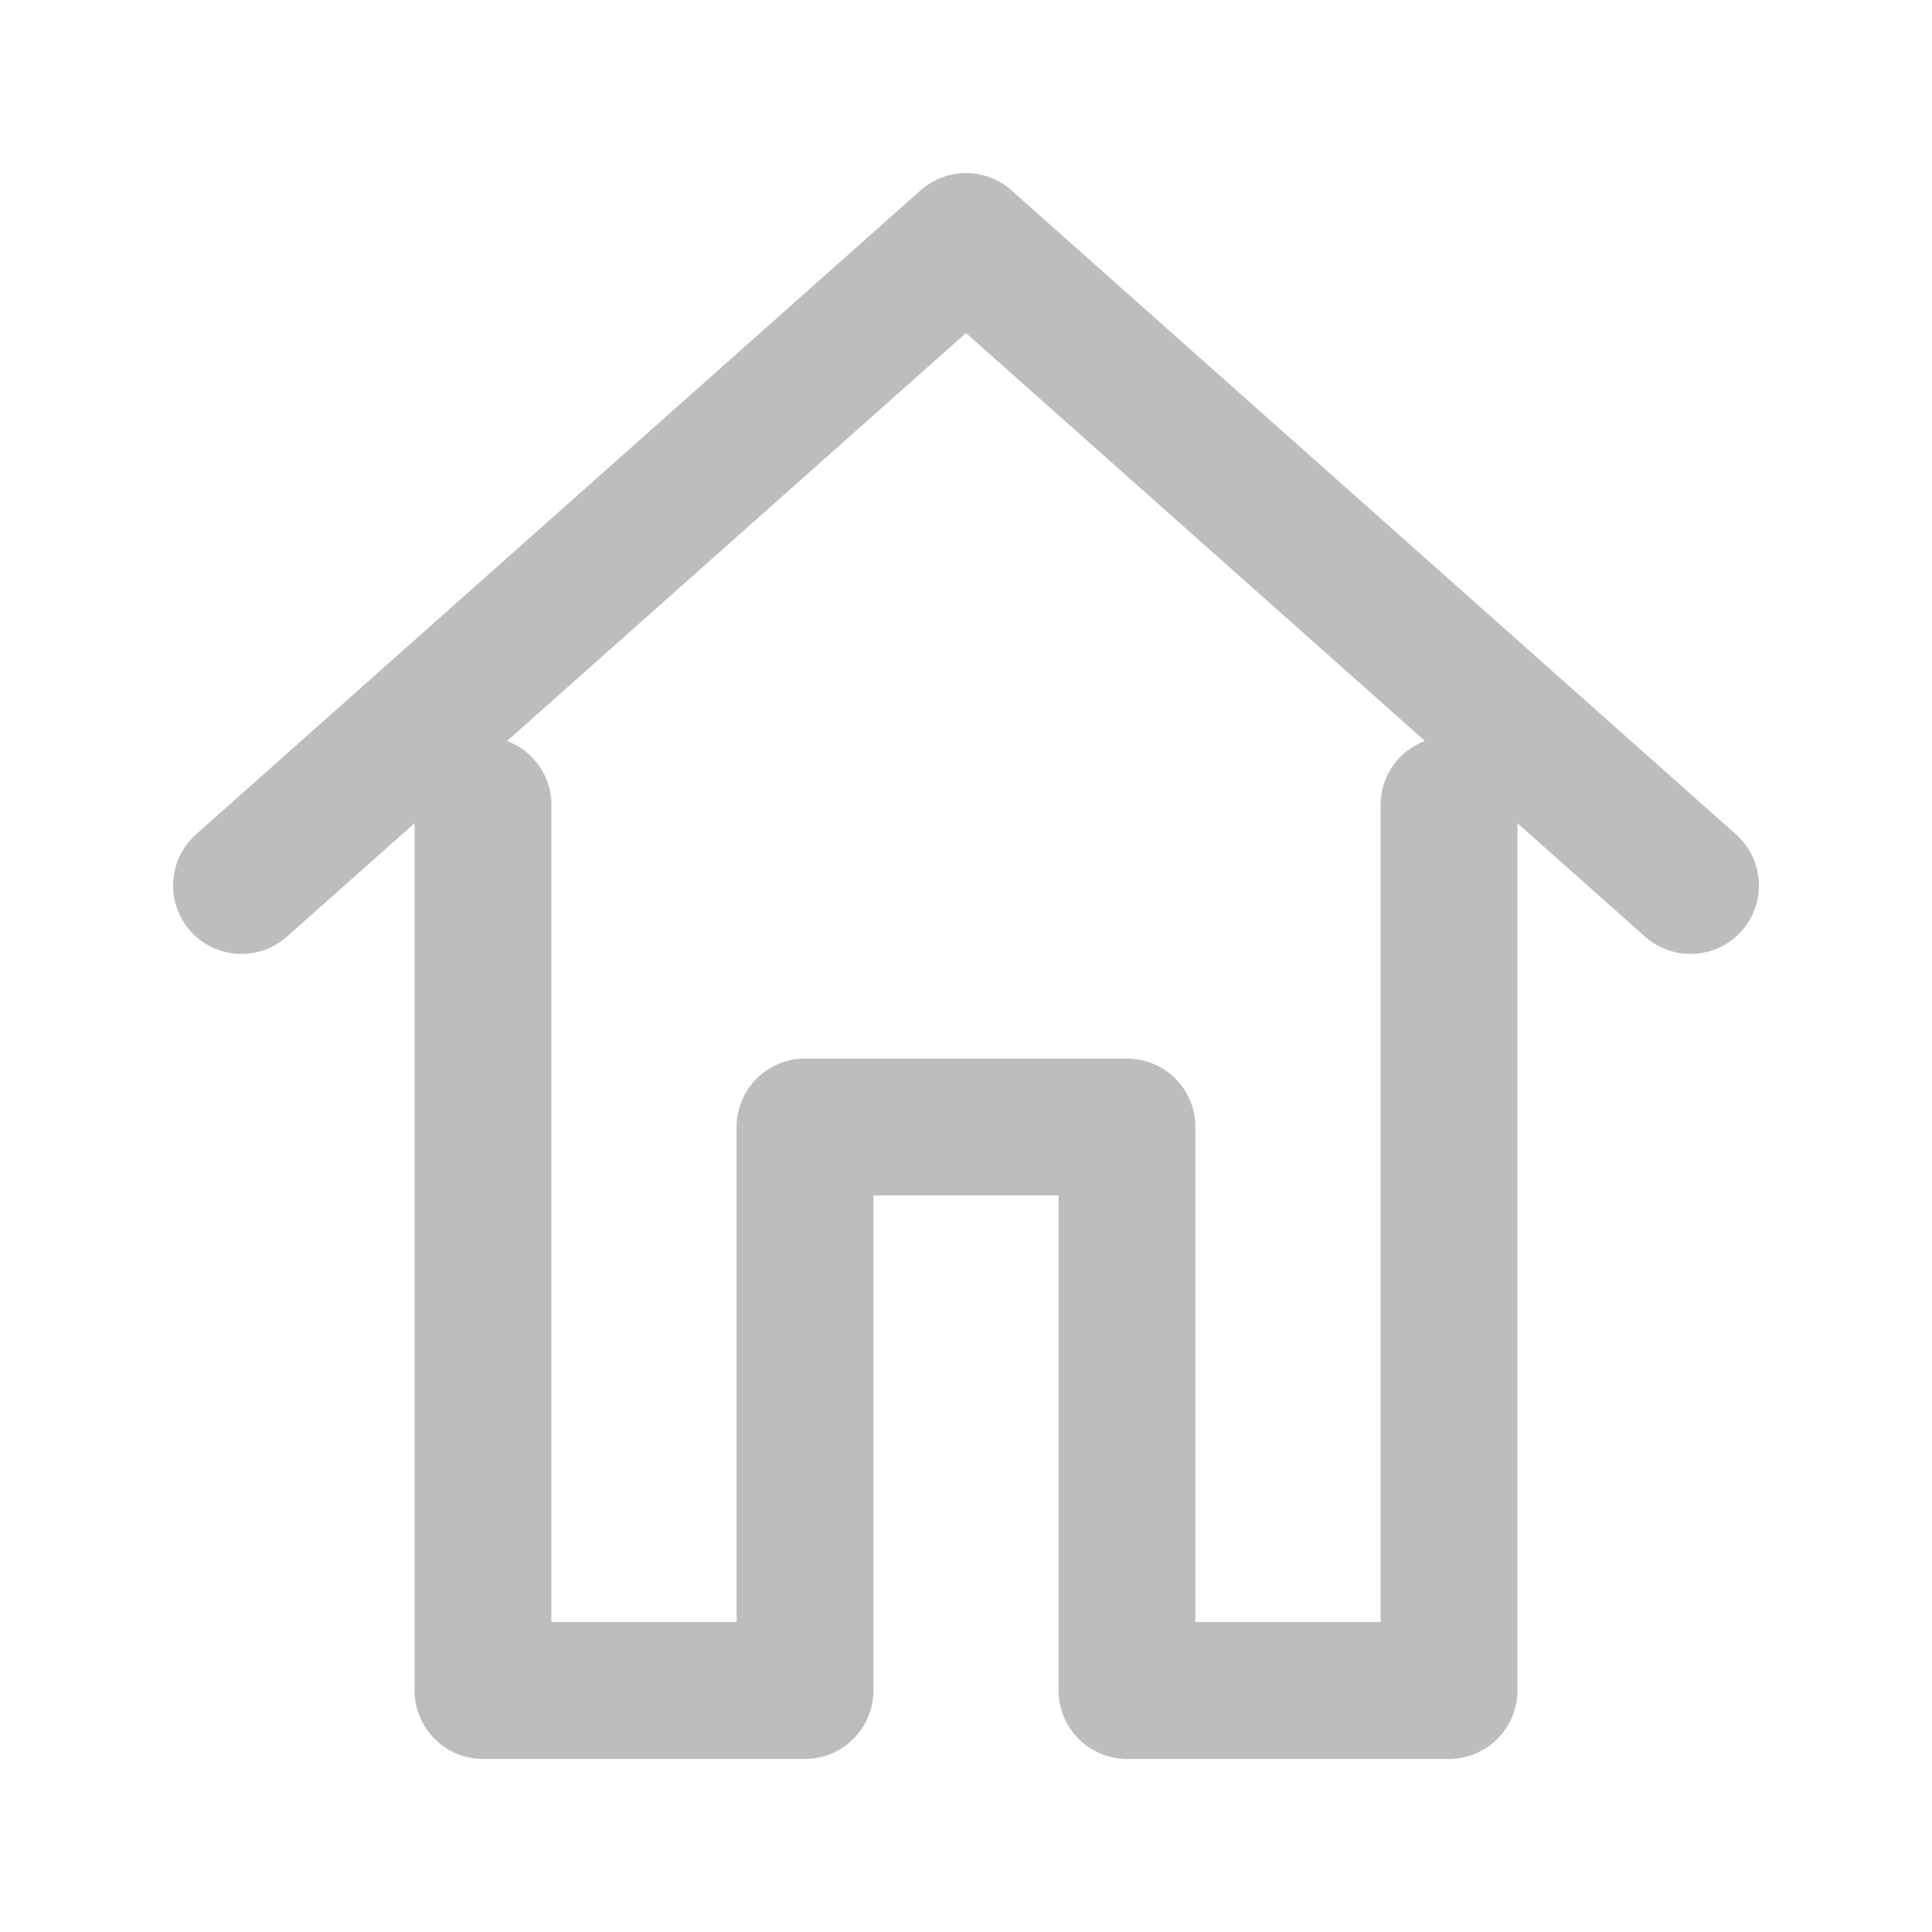
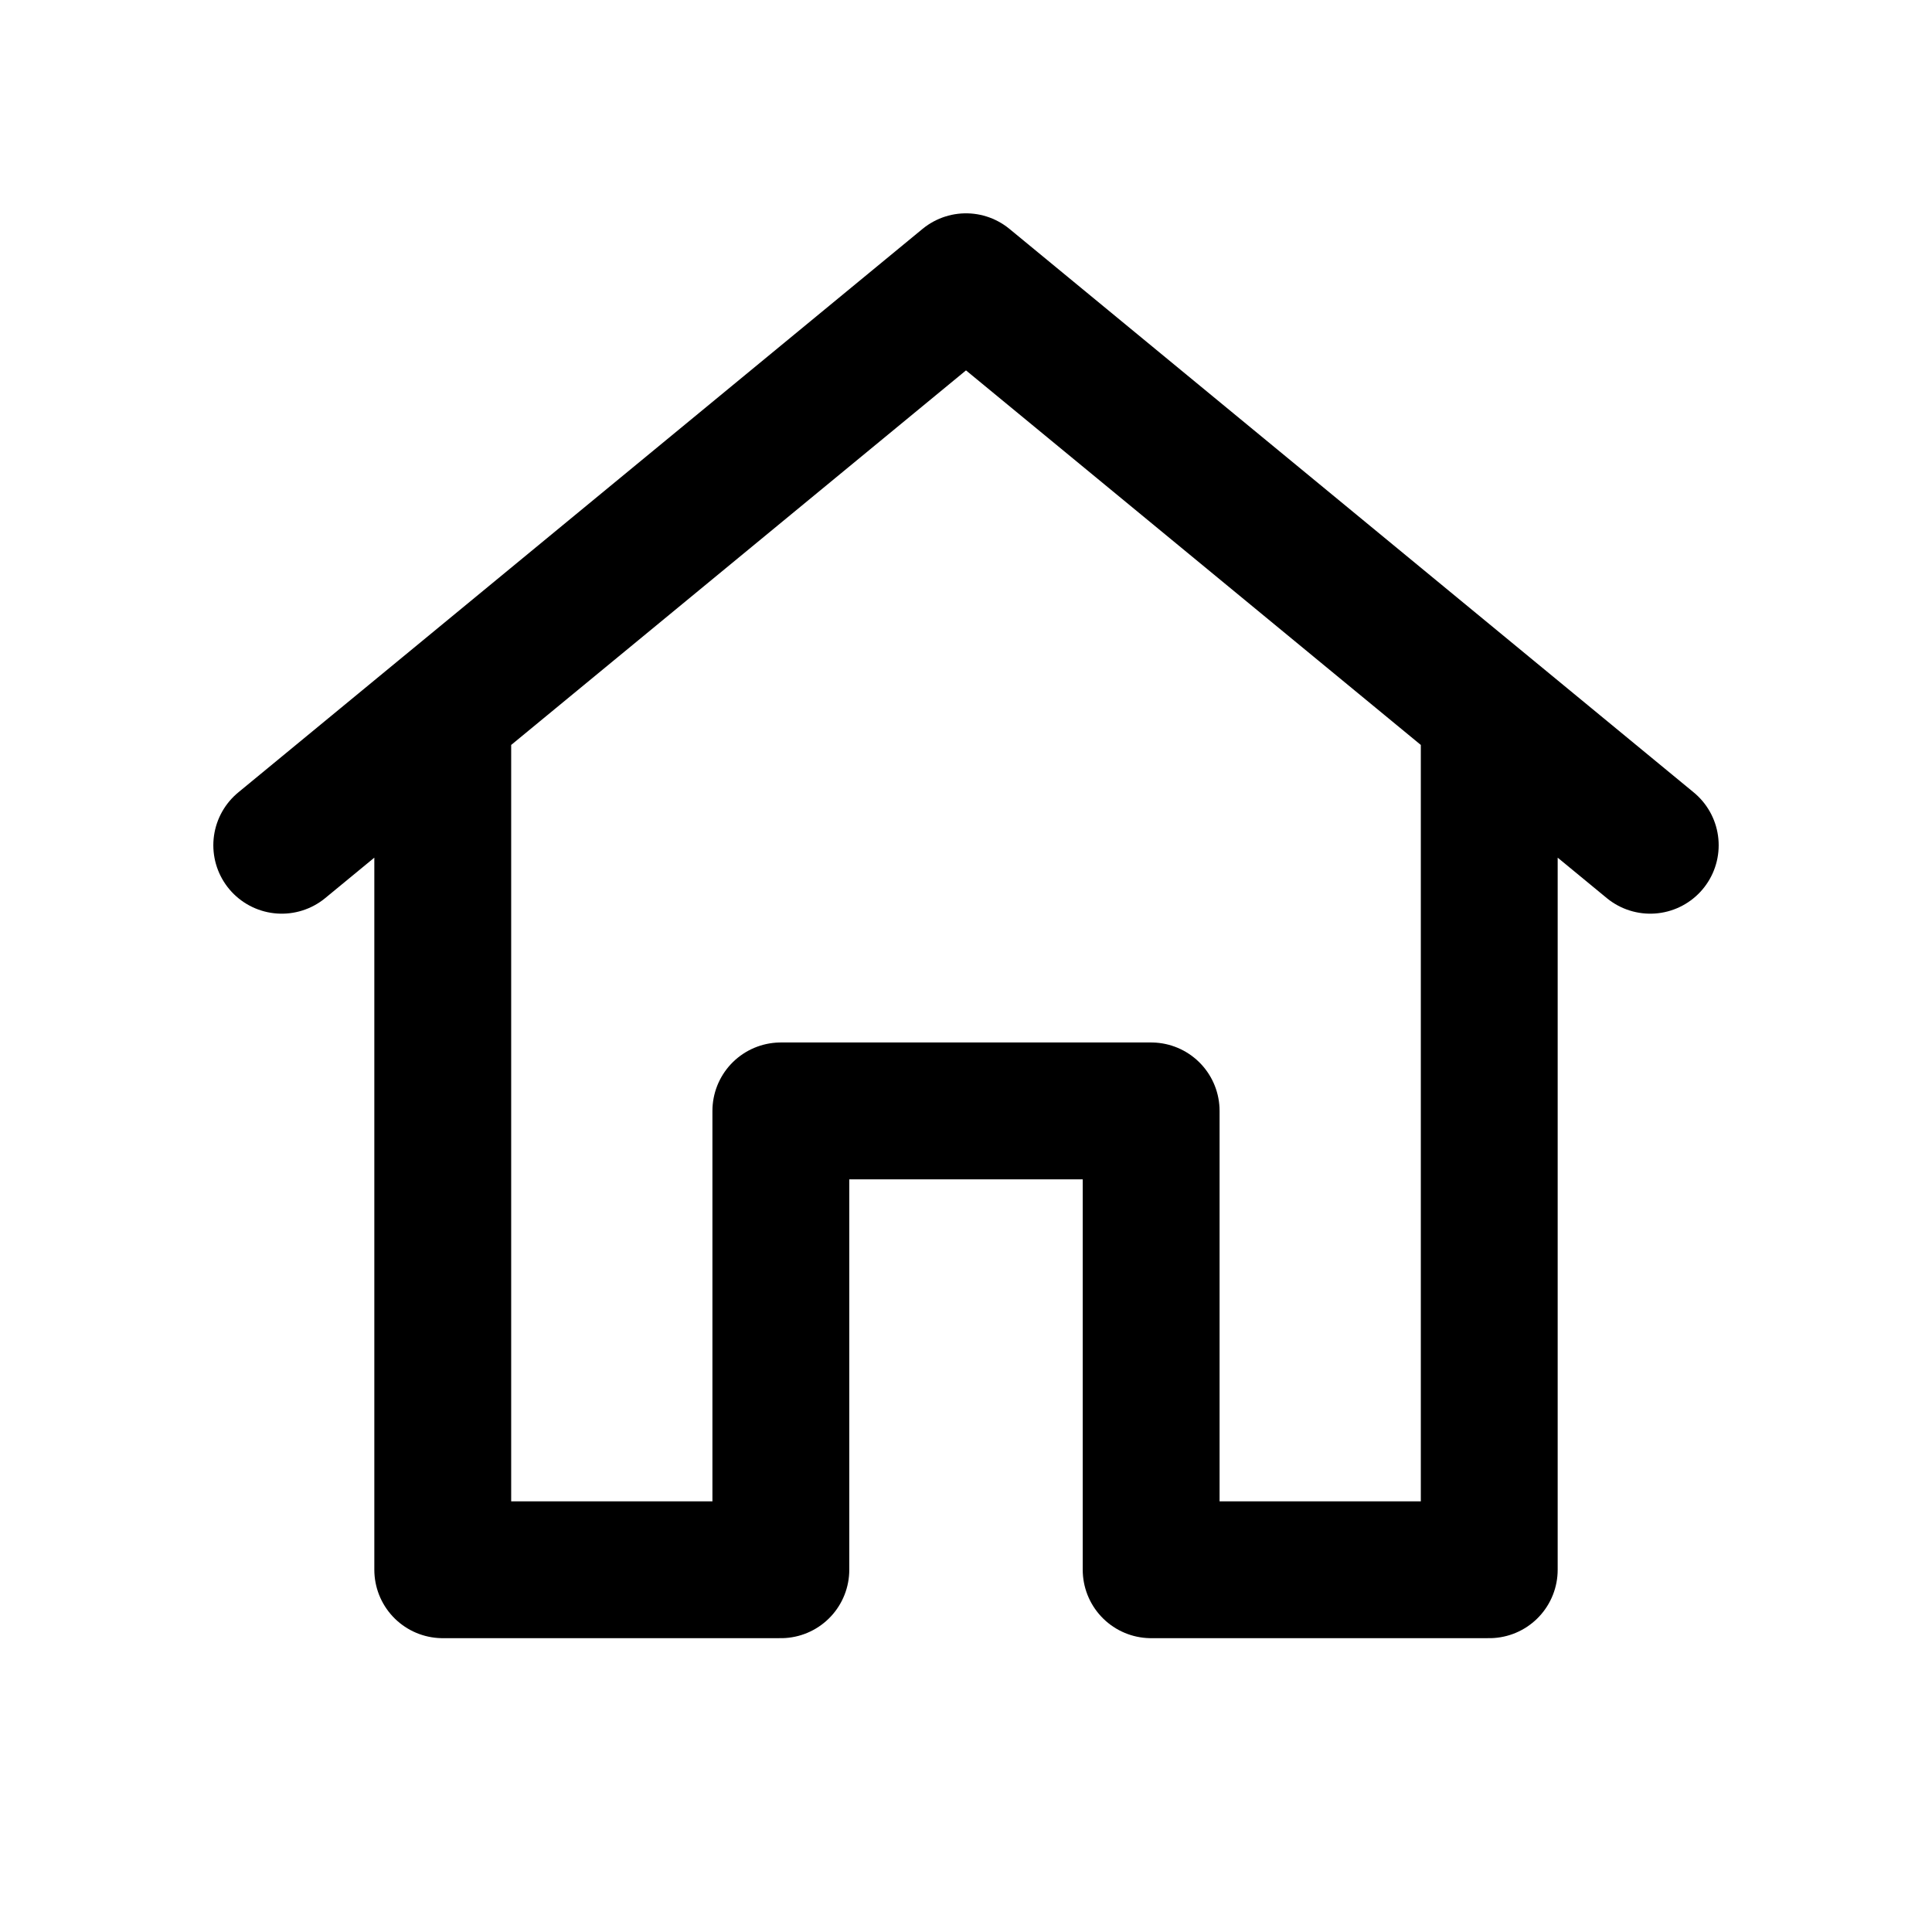
<svg xmlns="http://www.w3.org/2000/svg" width="24" height="24" viewBox="0 0 24 24">
-   <path d="M3 11l9-8 9 8M6 10v11h4v-7h4v7h4V10" fill="none" stroke="#bdbdbd" stroke-width="1.7" stroke-linecap="round" stroke-linejoin="round" />
+   <path d="M3.5 10.5 12 3.5l8.5 7M5.5 9v10.5h4.2v-5.7h4.6v5.7h4.2V9" fill="none" stroke="currentColor" stroke-width="1.7" stroke-linecap="round" stroke-linejoin="round" />
</svg>
